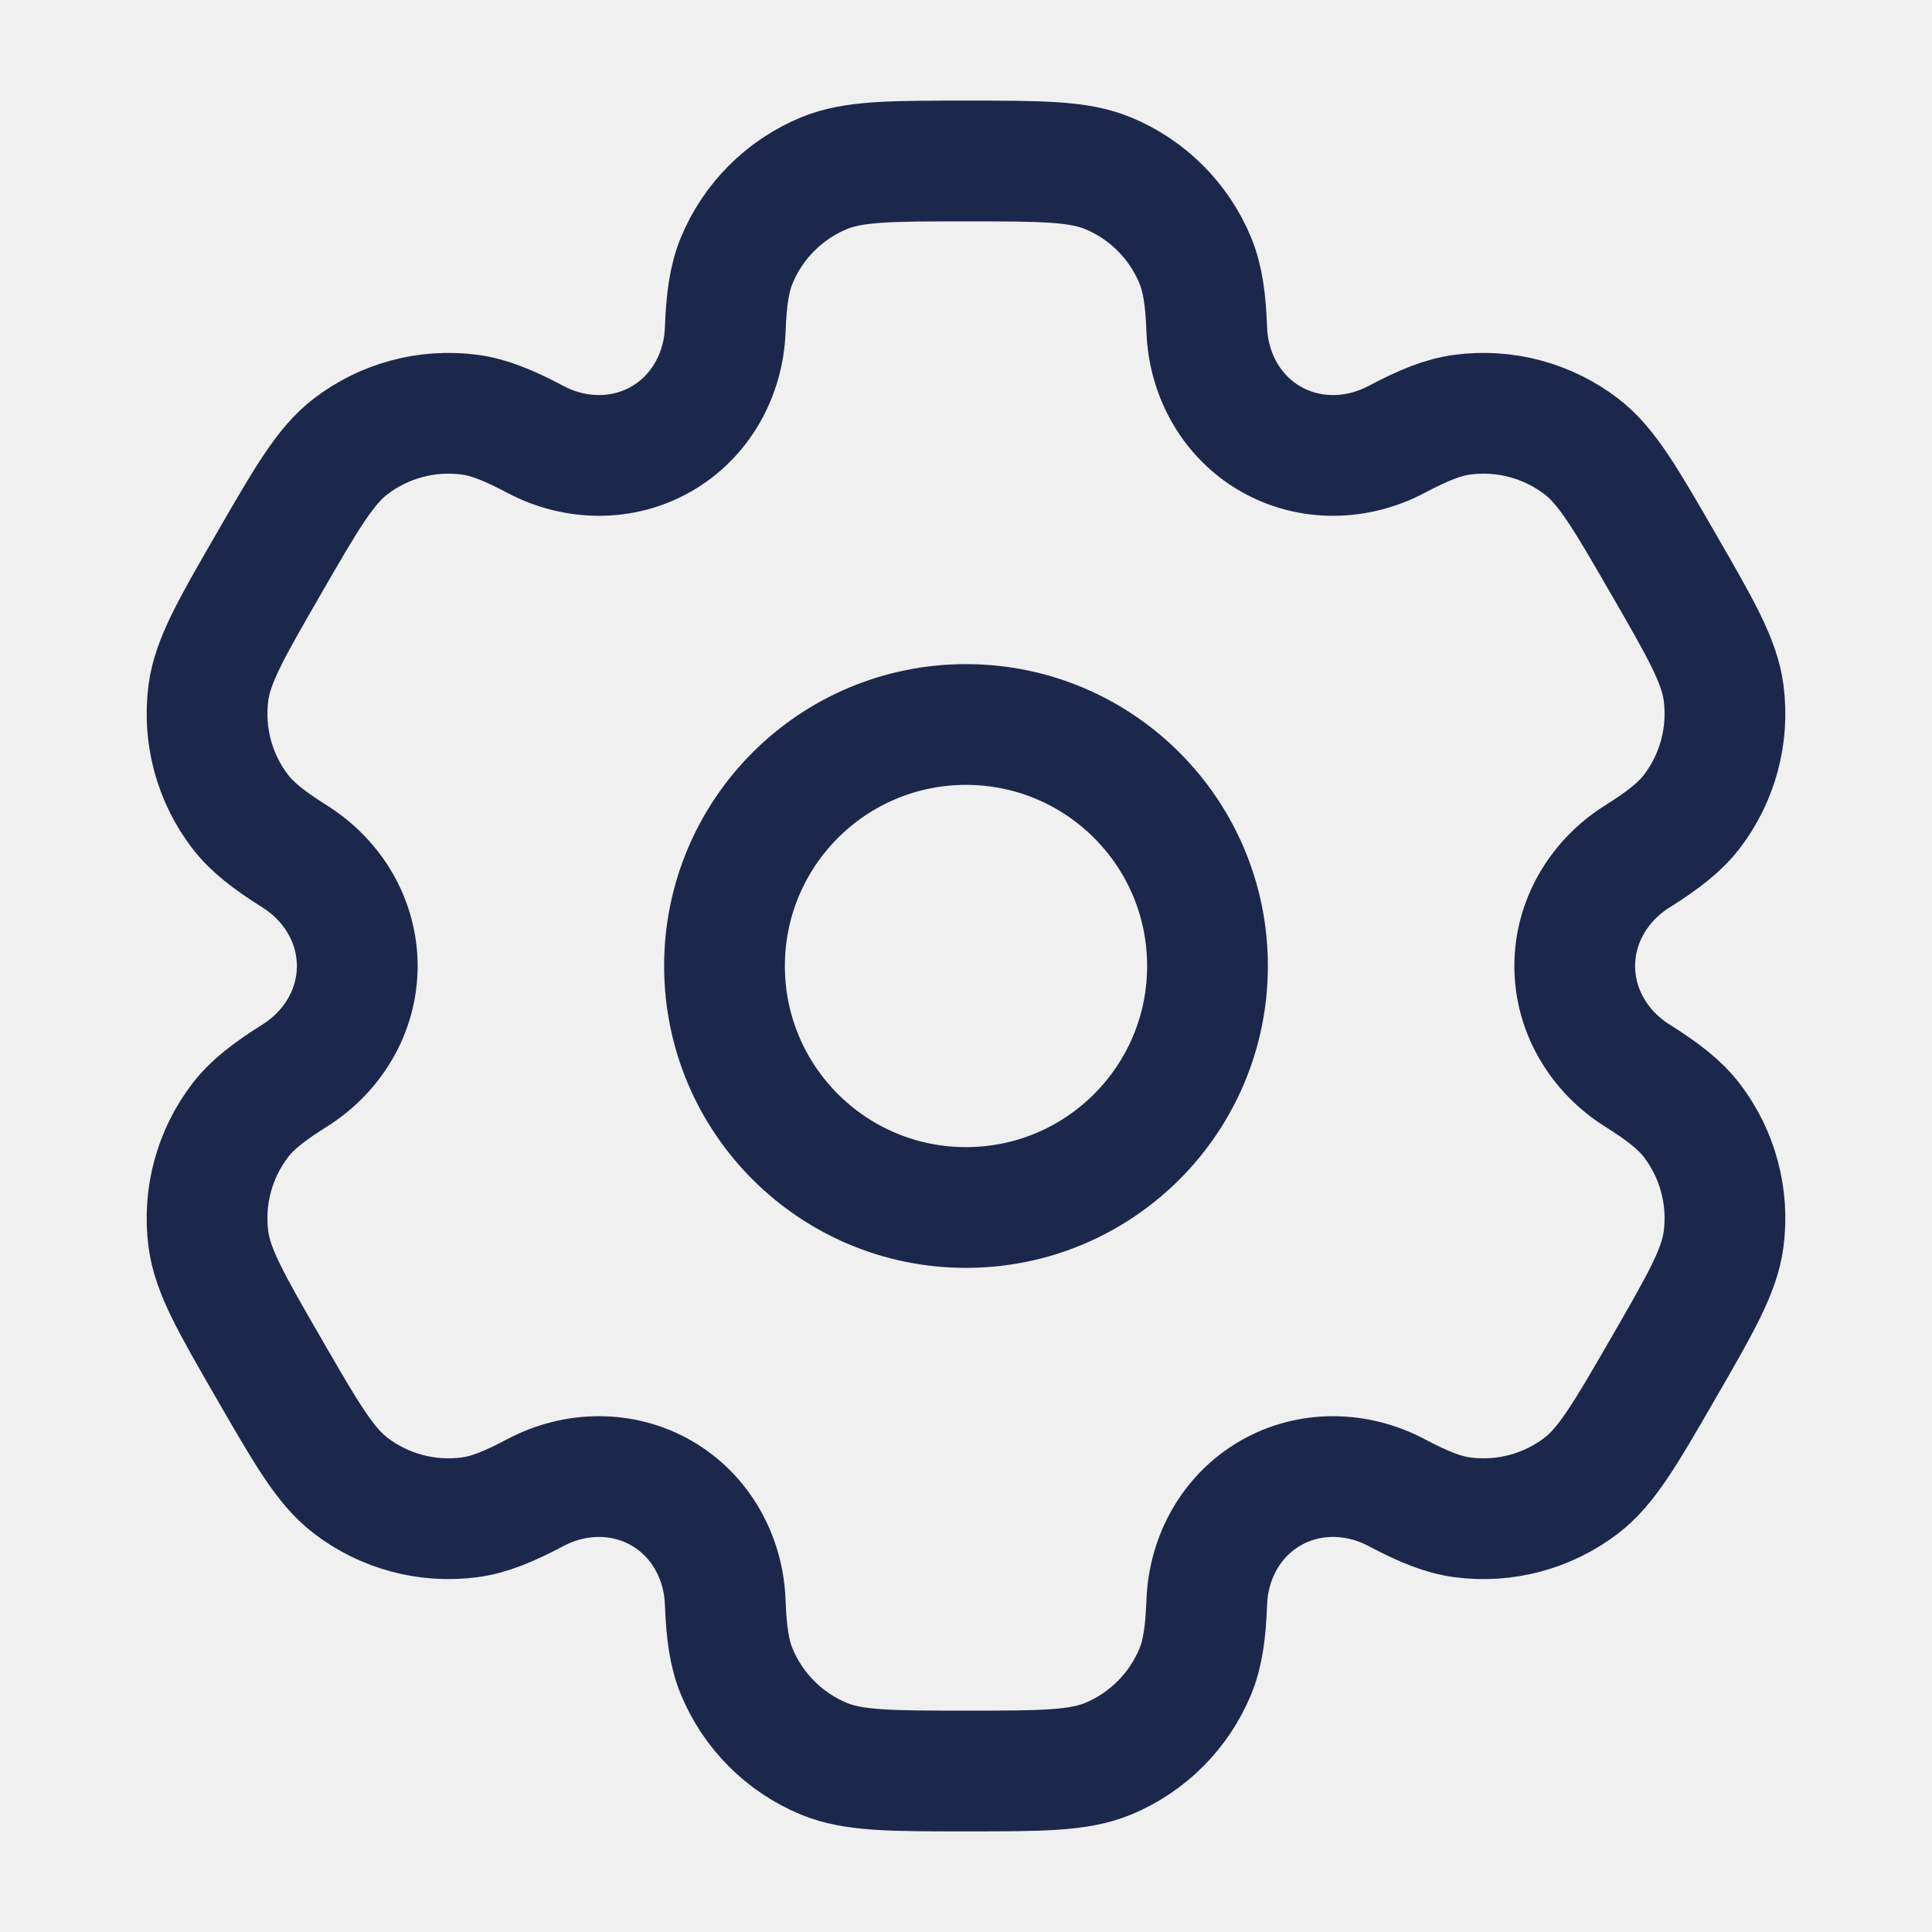
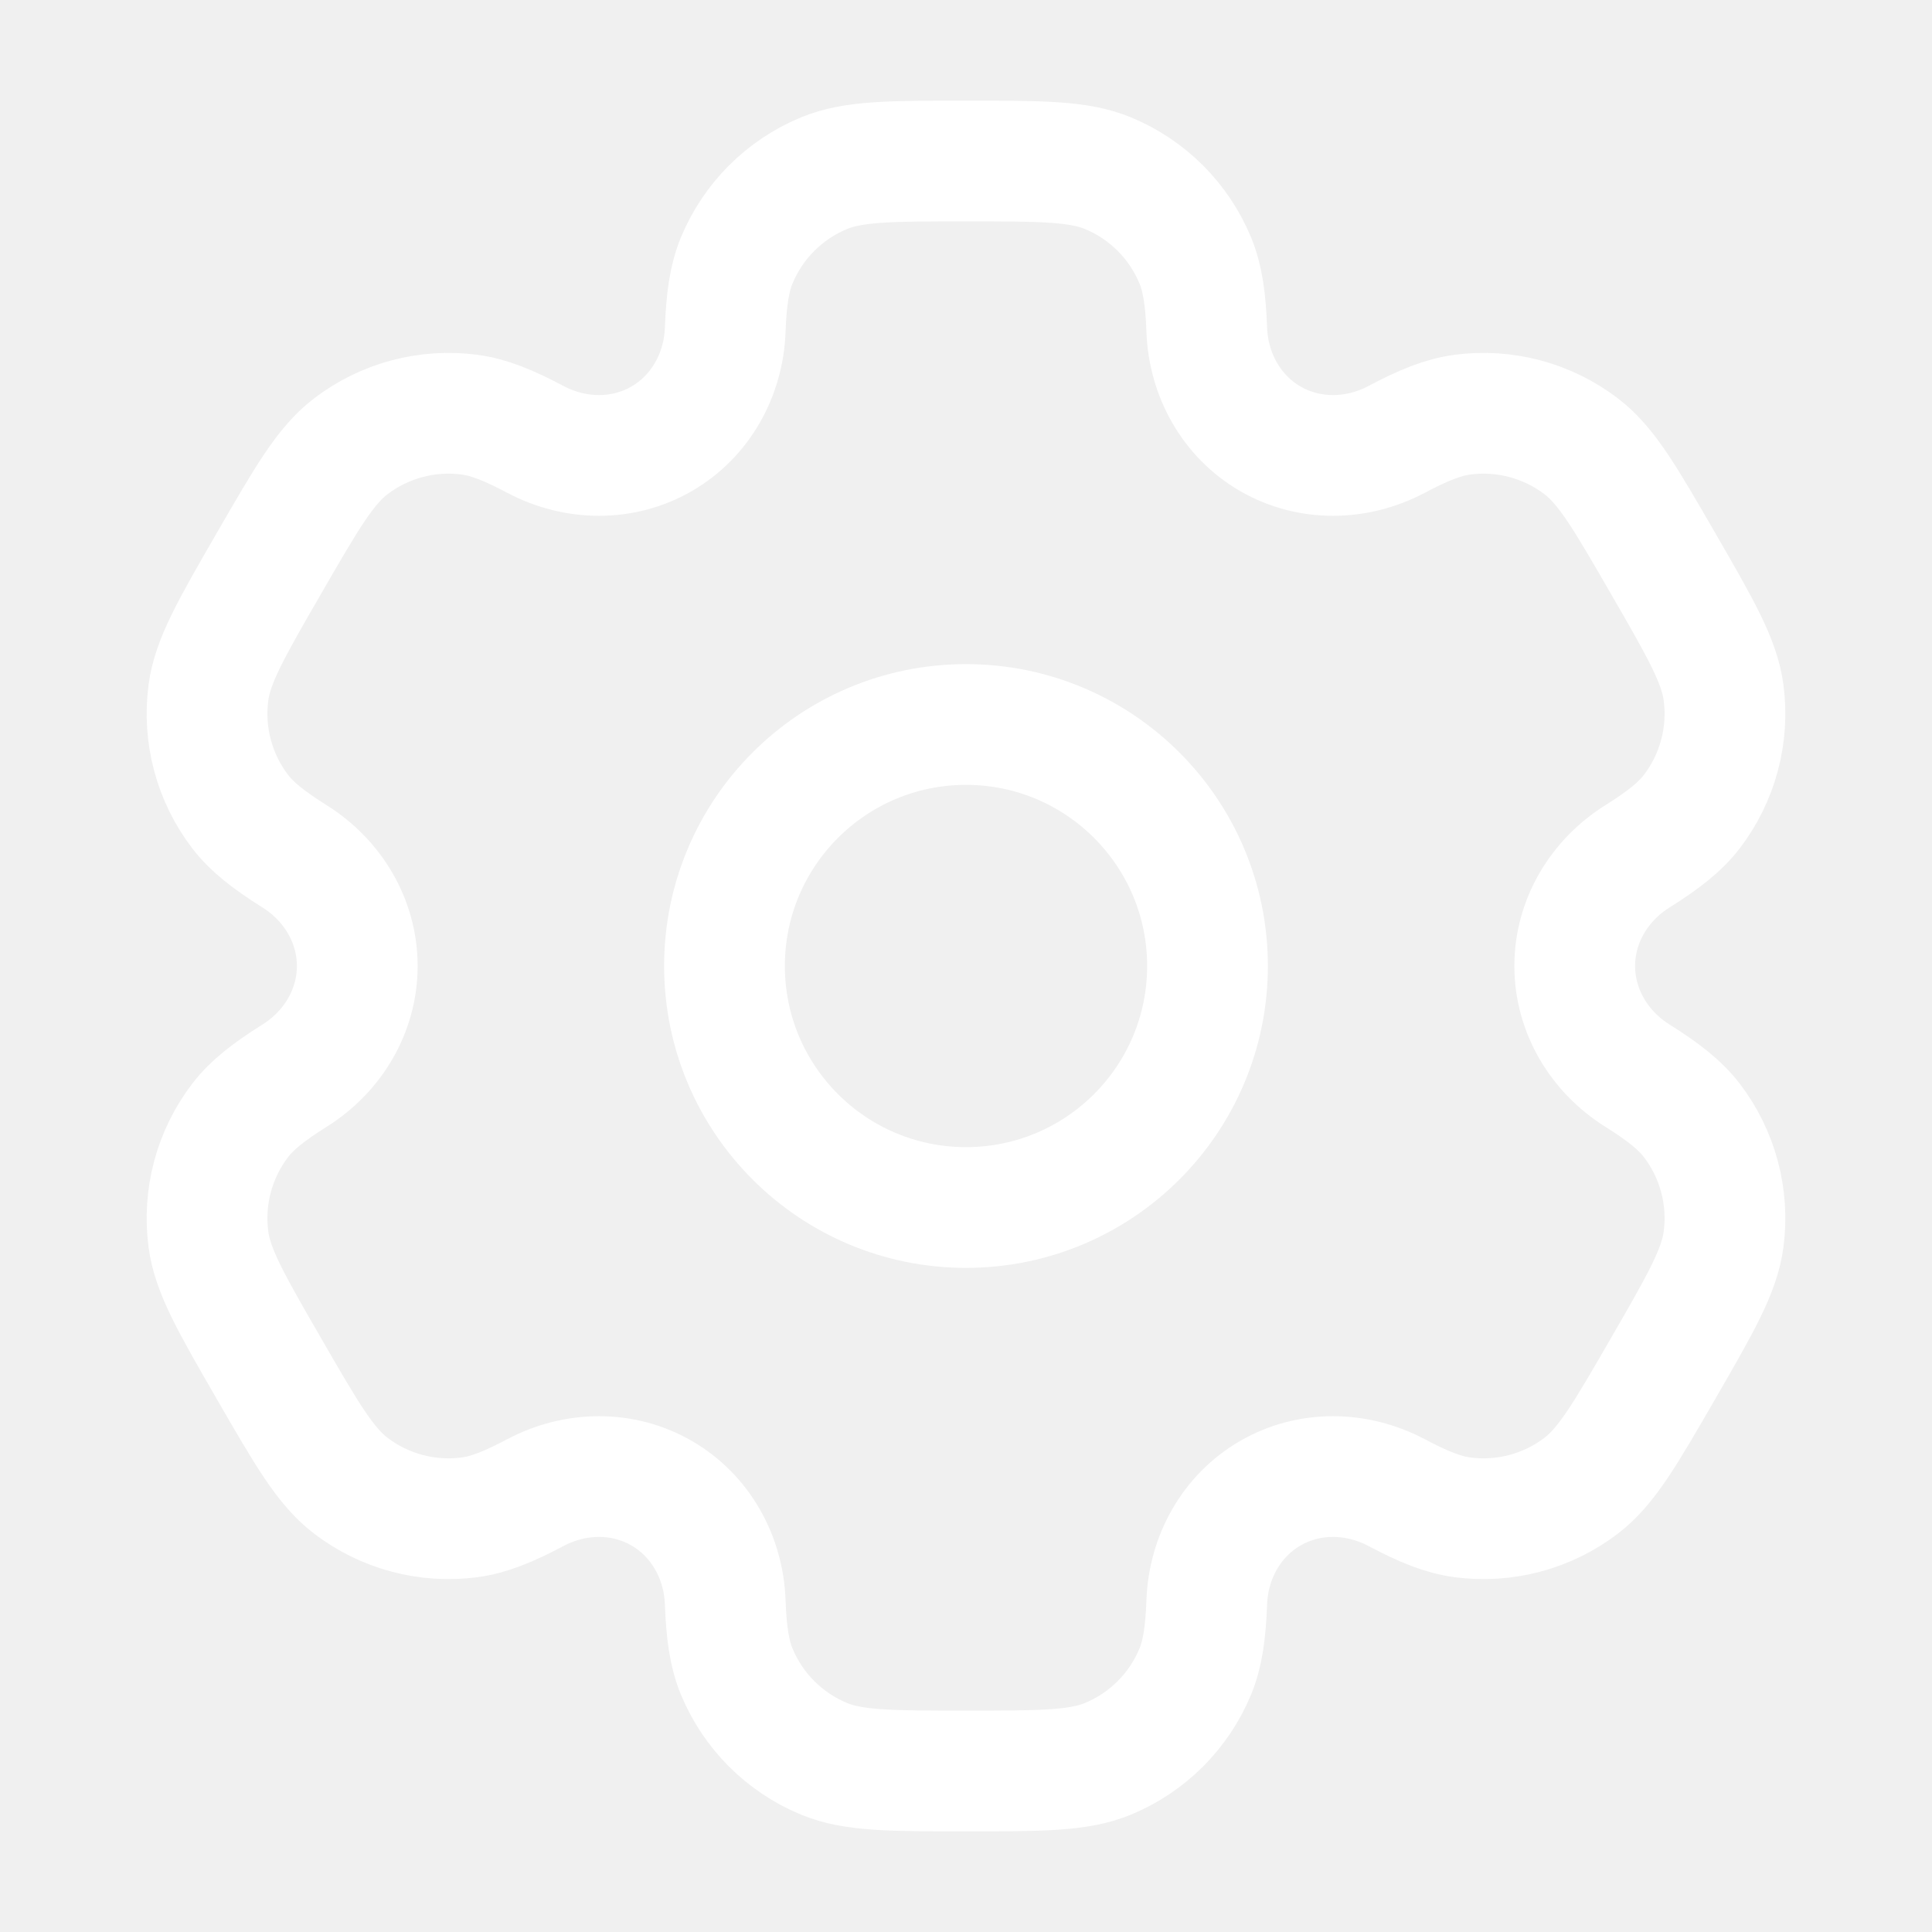
<svg xmlns="http://www.w3.org/2000/svg" width="800px" height="800px" viewBox="0 0 24 24" fill="none">
-   <circle cx="12" cy="12" r="3" stroke="#1C274C" stroke-width="1.5" />
-   <path d="M13.765 2.152C13.398 2 12.932 2 12 2C11.068 2 10.602 2 10.235 2.152C9.745 2.355 9.355 2.745 9.152 3.235C9.06 3.458 9.023 3.719 9.009 4.098C8.988 4.656 8.702 5.172 8.219 5.451C7.736 5.73 7.146 5.72 6.652 5.459C6.316 5.281 6.073 5.183 5.833 5.151C5.307 5.082 4.775 5.224 4.354 5.547C4.039 5.789 3.806 6.193 3.34 7C2.874 7.807 2.641 8.21 2.589 8.605C2.52 9.131 2.662 9.663 2.985 10.084C3.133 10.276 3.34 10.437 3.661 10.639C4.134 10.936 4.438 11.442 4.438 12C4.438 12.558 4.134 13.064 3.661 13.361C3.34 13.563 3.132 13.724 2.985 13.916C2.662 14.337 2.52 14.869 2.589 15.395C2.641 15.789 2.874 16.193 3.34 17C3.806 17.807 4.039 18.211 4.354 18.453C4.775 18.776 5.307 18.918 5.833 18.849C6.073 18.817 6.316 18.719 6.652 18.541C7.145 18.28 7.736 18.27 8.219 18.549C8.702 18.828 8.988 19.344 9.009 19.902C9.023 20.282 9.06 20.542 9.152 20.765C9.355 21.255 9.745 21.645 10.235 21.848C10.602 22 11.068 22 12 22C12.932 22 13.398 22 13.765 21.848C14.255 21.645 14.645 21.255 14.848 20.765C14.94 20.542 14.977 20.282 14.991 19.902C15.012 19.344 15.298 18.828 15.781 18.549C16.264 18.27 16.854 18.28 17.348 18.541C17.684 18.719 17.927 18.817 18.167 18.849C18.693 18.918 19.225 18.776 19.646 18.453C19.961 18.21 20.194 17.807 20.66 17C21.126 16.193 21.359 15.789 21.411 15.395C21.48 14.869 21.338 14.337 21.015 13.916C20.867 13.724 20.66 13.563 20.339 13.361C19.866 13.064 19.562 12.558 19.562 12C19.562 11.442 19.866 10.936 20.339 10.639C20.66 10.437 20.867 10.276 21.015 10.084C21.338 9.663 21.48 9.131 21.411 8.605C21.359 8.211 21.126 7.807 20.66 7C20.194 6.193 19.961 5.789 19.646 5.547C19.225 5.224 18.693 5.082 18.167 5.151C17.927 5.183 17.684 5.281 17.348 5.459C16.855 5.72 16.264 5.73 15.781 5.451C15.298 5.172 15.012 4.656 14.991 4.098C14.977 3.718 14.94 3.458 14.848 3.235C14.645 2.745 14.255 2.355 13.765 2.152Z" stroke="#1C274C" stroke-width="1.5" />
+   <circle cx="12" cy="12" r="3" stroke="#ffffff" stroke-width="1.5" />
+   <path d="M13.765 2.152C13.398 2 12.932 2 12 2C11.068 2 10.602 2 10.235 2.152C9.745 2.355 9.355 2.745 9.152 3.235C9.06 3.458 9.023 3.719 9.009 4.098C8.988 4.656 8.702 5.172 8.219 5.451C7.736 5.73 7.146 5.72 6.652 5.459C6.316 5.281 6.073 5.183 5.833 5.151C5.307 5.082 4.775 5.224 4.354 5.547C4.039 5.789 3.806 6.193 3.34 7C2.874 7.807 2.641 8.21 2.589 8.605C2.52 9.131 2.662 9.663 2.985 10.084C3.133 10.276 3.34 10.437 3.661 10.639C4.134 10.936 4.438 11.442 4.438 12C4.438 12.558 4.134 13.064 3.661 13.361C3.34 13.563 3.132 13.724 2.985 13.916C2.662 14.337 2.52 14.869 2.589 15.395C2.641 15.789 2.874 16.193 3.34 17C3.806 17.807 4.039 18.211 4.354 18.453C4.775 18.776 5.307 18.918 5.833 18.849C6.073 18.817 6.316 18.719 6.652 18.541C7.145 18.28 7.736 18.27 8.219 18.549C8.702 18.828 8.988 19.344 9.009 19.902C9.023 20.282 9.06 20.542 9.152 20.765C9.355 21.255 9.745 21.645 10.235 21.848C10.602 22 11.068 22 12 22C12.932 22 13.398 22 13.765 21.848C14.255 21.645 14.645 21.255 14.848 20.765C14.94 20.542 14.977 20.282 14.991 19.902C15.012 19.344 15.298 18.828 15.781 18.549C16.264 18.27 16.854 18.28 17.348 18.541C17.684 18.719 17.927 18.817 18.167 18.849C18.693 18.918 19.225 18.776 19.646 18.453C19.961 18.21 20.194 17.807 20.66 17C21.126 16.193 21.359 15.789 21.411 15.395C21.48 14.869 21.338 14.337 21.015 13.916C20.867 13.724 20.66 13.563 20.339 13.361C19.866 13.064 19.562 12.558 19.562 12C19.562 11.442 19.866 10.936 20.339 10.639C20.66 10.437 20.867 10.276 21.015 10.084C21.338 9.663 21.48 9.131 21.411 8.605C21.359 8.211 21.126 7.807 20.66 7C20.194 6.193 19.961 5.789 19.646 5.547C19.225 5.224 18.693 5.082 18.167 5.151C17.927 5.183 17.684 5.281 17.348 5.459C16.855 5.72 16.264 5.73 15.781 5.451C15.298 5.172 15.012 4.656 14.991 4.098C14.977 3.718 14.94 3.458 14.848 3.235C14.645 2.745 14.255 2.355 13.765 2.152Z" stroke="#ffffff" stroke-width="1.5" />
</svg>
